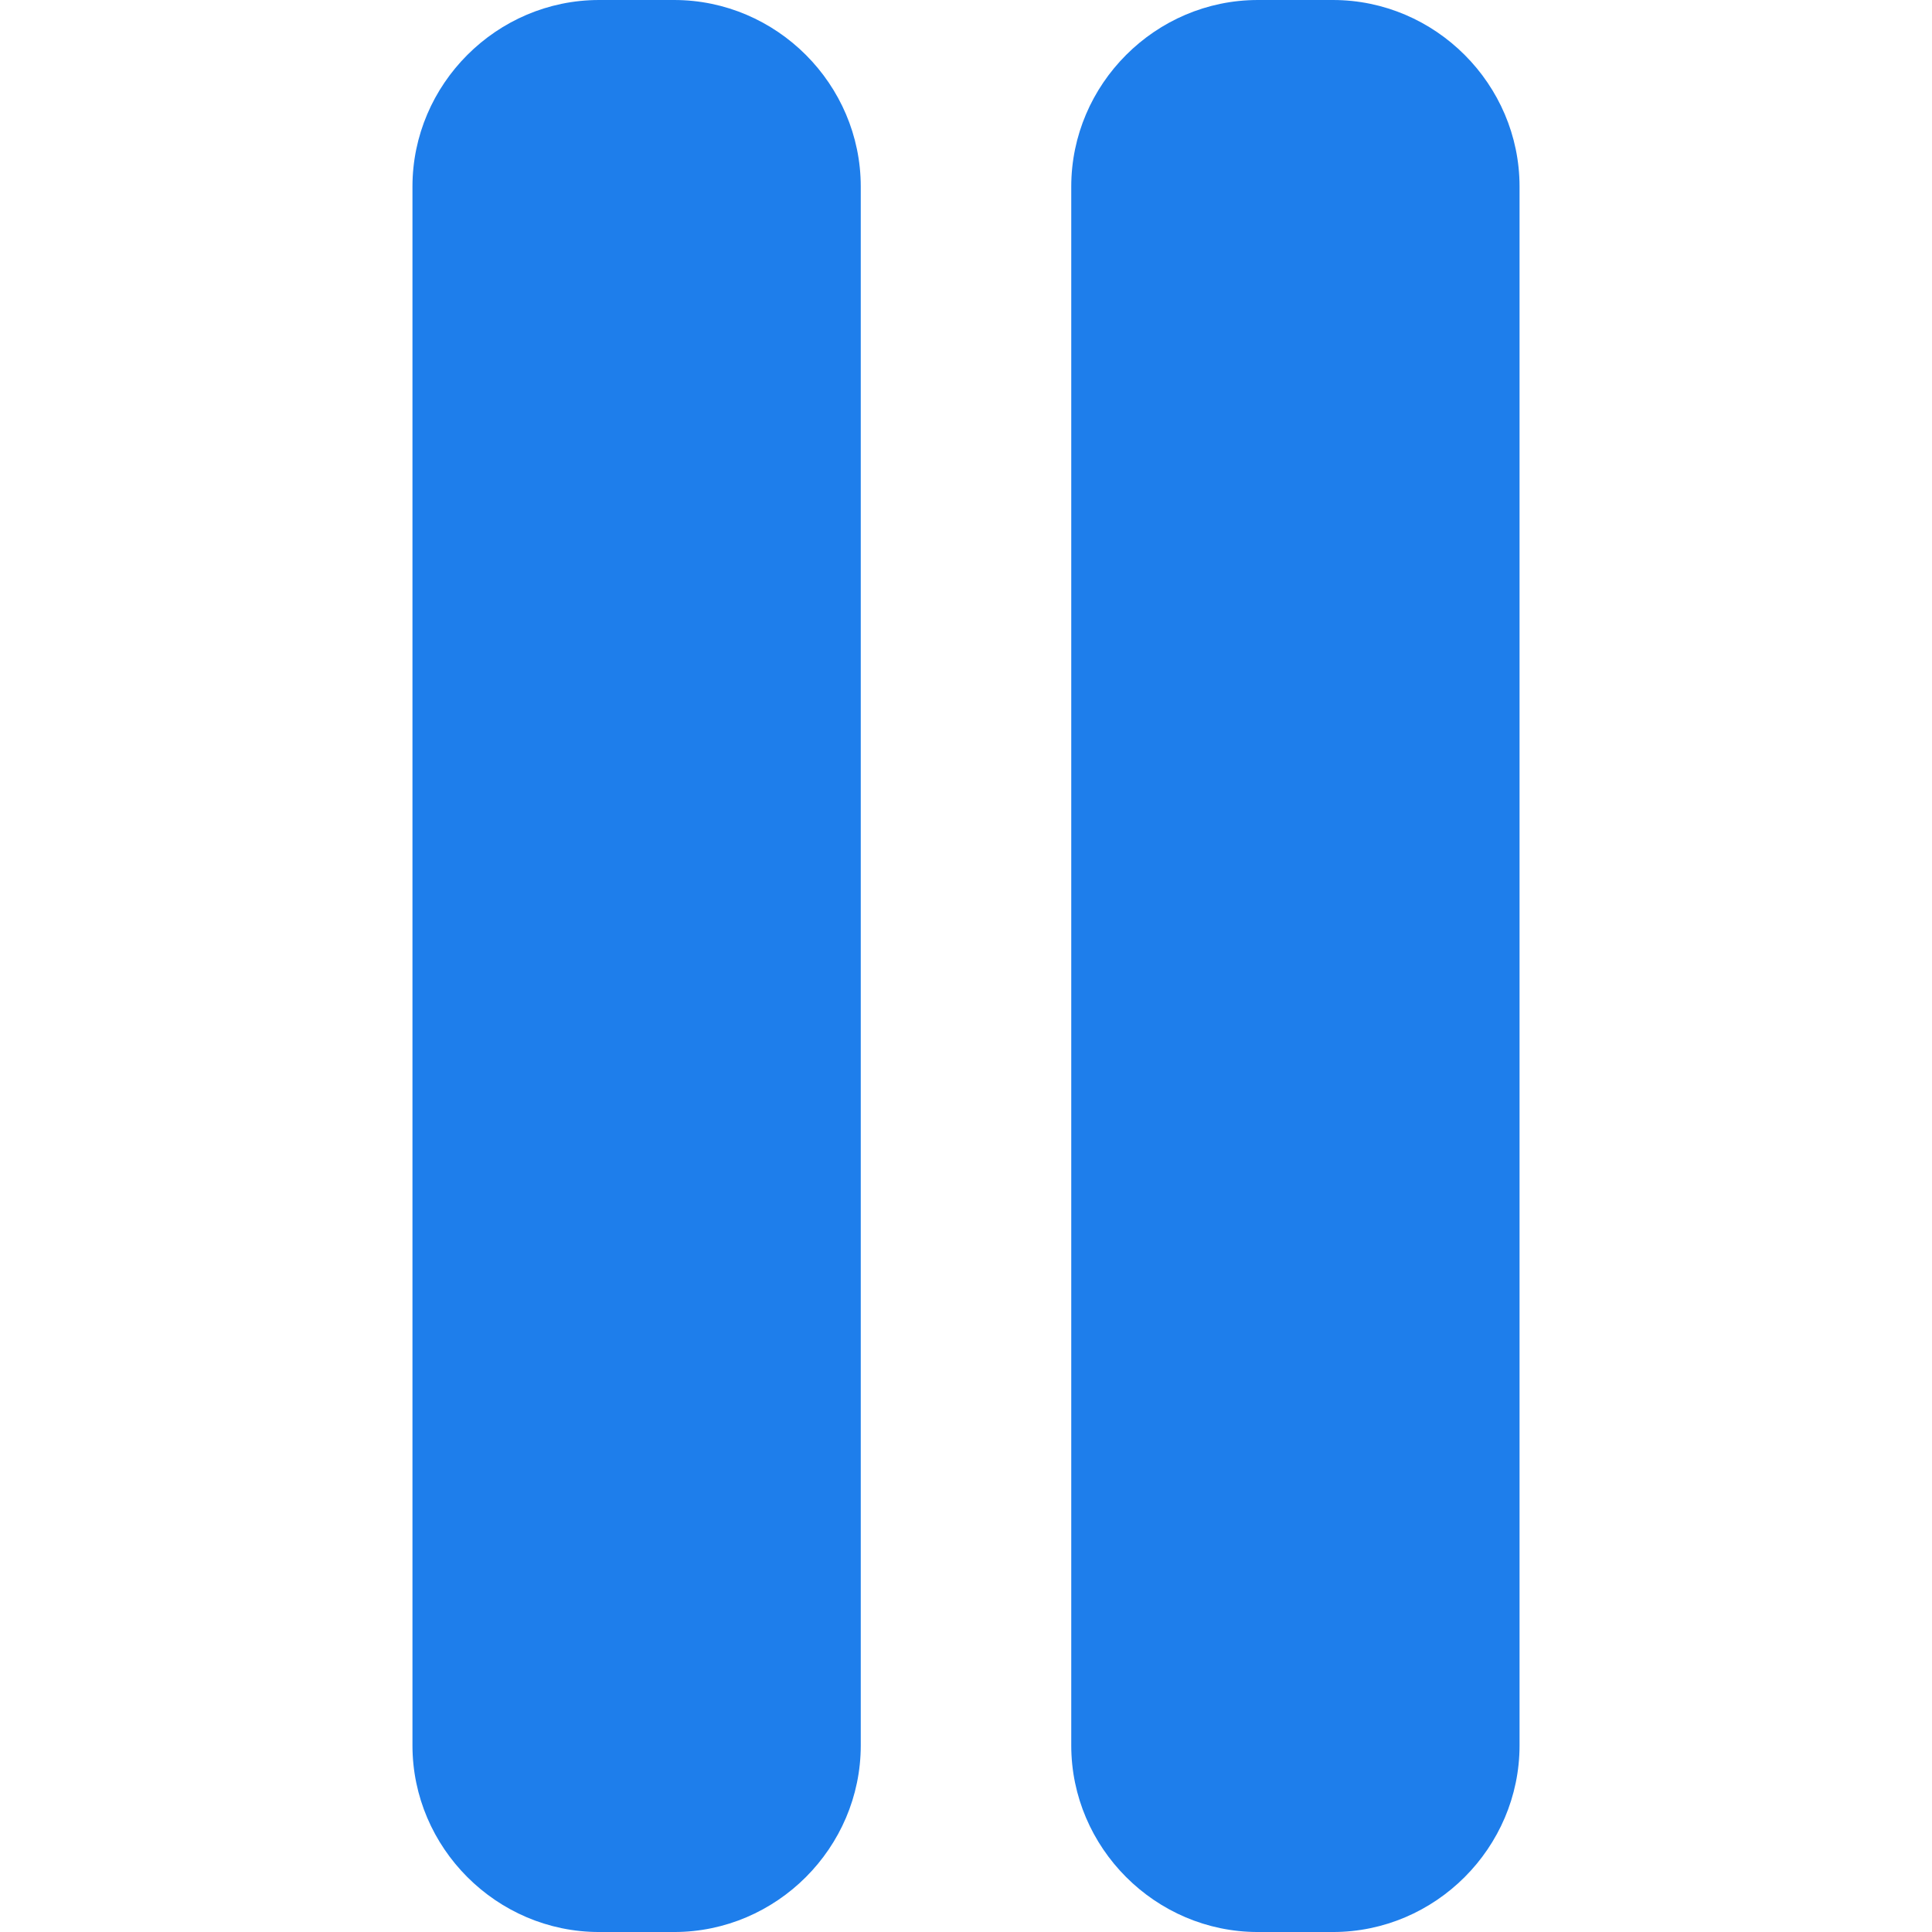
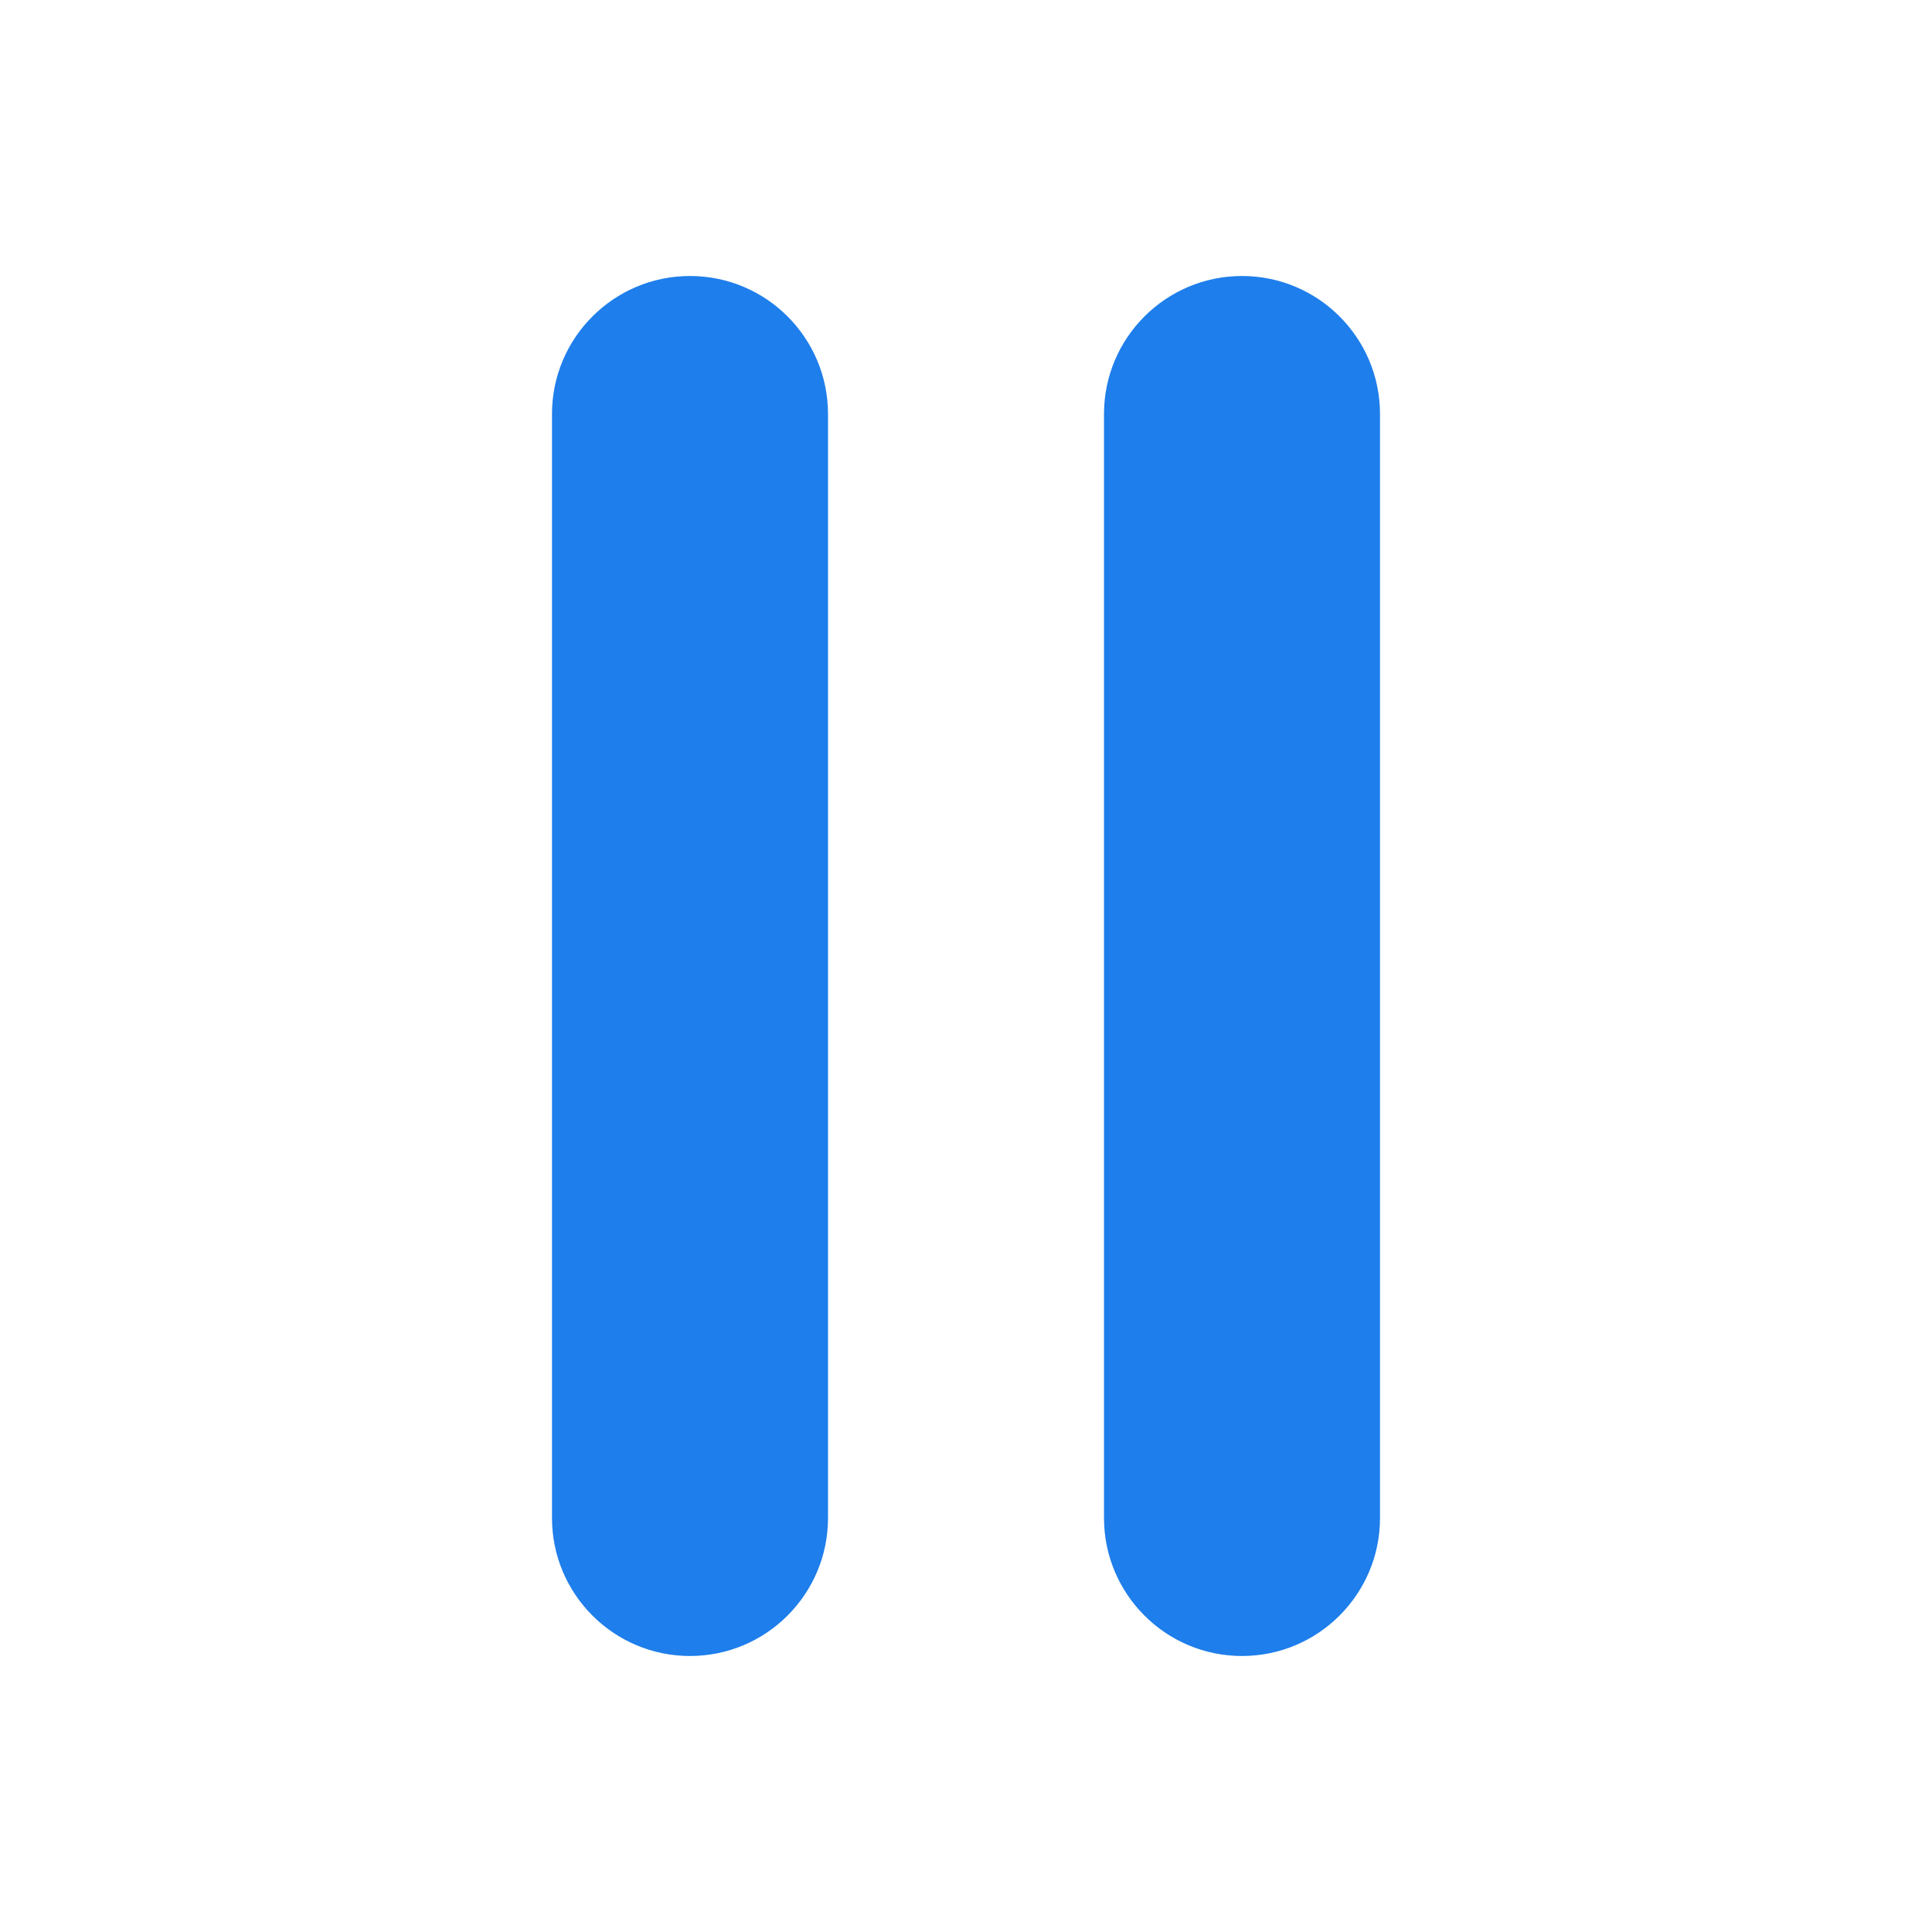
- <svg xmlns="http://www.w3.org/2000/svg" width="100%" height="100%" viewBox="0 0 512 512" version="1.1" xml:space="preserve" style="fill-rule:evenodd;clip-rule:evenodd;stroke-linejoin:round;stroke-miterlimit:2;">
-   <g transform="matrix(1.61683,0,0,1.61683,-157.907,-157.907)">
-     <path d="M195.855,97.665L208.164,97.665C224.948,97.665 238.749,111.466 238.749,128.25L238.749,383.75C238.749,400.534 224.948,414.335 208.164,414.335L195.855,414.335C179.07,414.335 165.27,400.534 165.27,383.75L165.27,128.25C165.27,111.466 179.07,97.665 195.855,97.665ZM303.836,97.665L316.145,97.665C332.93,97.665 346.73,111.466 346.73,128.25L346.73,383.75C346.73,400.534 332.93,414.335 316.145,414.335L303.836,414.335C287.052,414.335 273.251,400.534 273.251,383.75L273.251,128.25C273.251,111.466 287.052,97.665 303.836,97.665Z" style="fill:rgb(30,126,235);" />
+ <svg xmlns="http://www.w3.org/2000/svg" style="isolation:isolate" viewBox="0 0 256 256" width="256pt" height="256pt">
+   <defs>
+     <clipPath id="_clipPath_OqO8JTEleElJbHVJeUA08CeoppaIJLEM">
+       <rect width="256" height="256" />
+     </clipPath>
+   </defs>
+   <g clip-path="url(#_clipPath_OqO8JTEleElJbHVJeUA08CeoppaIJLEM)">
+     <g>
+       <path d=" M 73.142 201.143 C 73.142 211.235 81.336 219.429 91.429 219.429 L 91.429 219.429 C 101.521 219.429 109.715 211.235 109.715 201.143 L 109.715 54.857 C 109.715 44.765 101.521 36.571 91.429 36.571 L 91.429 36.571 C 81.336 36.571 73.142 44.765 73.142 54.857 L 73.142 201.143 Z " fill="rgb(30,126,235)" />
+       <path d=" M 146.286 201.143 C 146.286 211.235 154.48 219.429 164.572 219.429 L 164.572 219.429 C 174.664 219.429 182.858 211.235 182.858 201.143 L 182.858 54.857 C 182.858 44.765 174.664 36.571 164.572 36.571 L 164.572 36.571 C 154.48 36.571 146.286 44.765 146.286 54.857 L 146.286 201.143 Z " fill="rgb(30,126,235)" />
+     </g>
  </g>
</svg>
